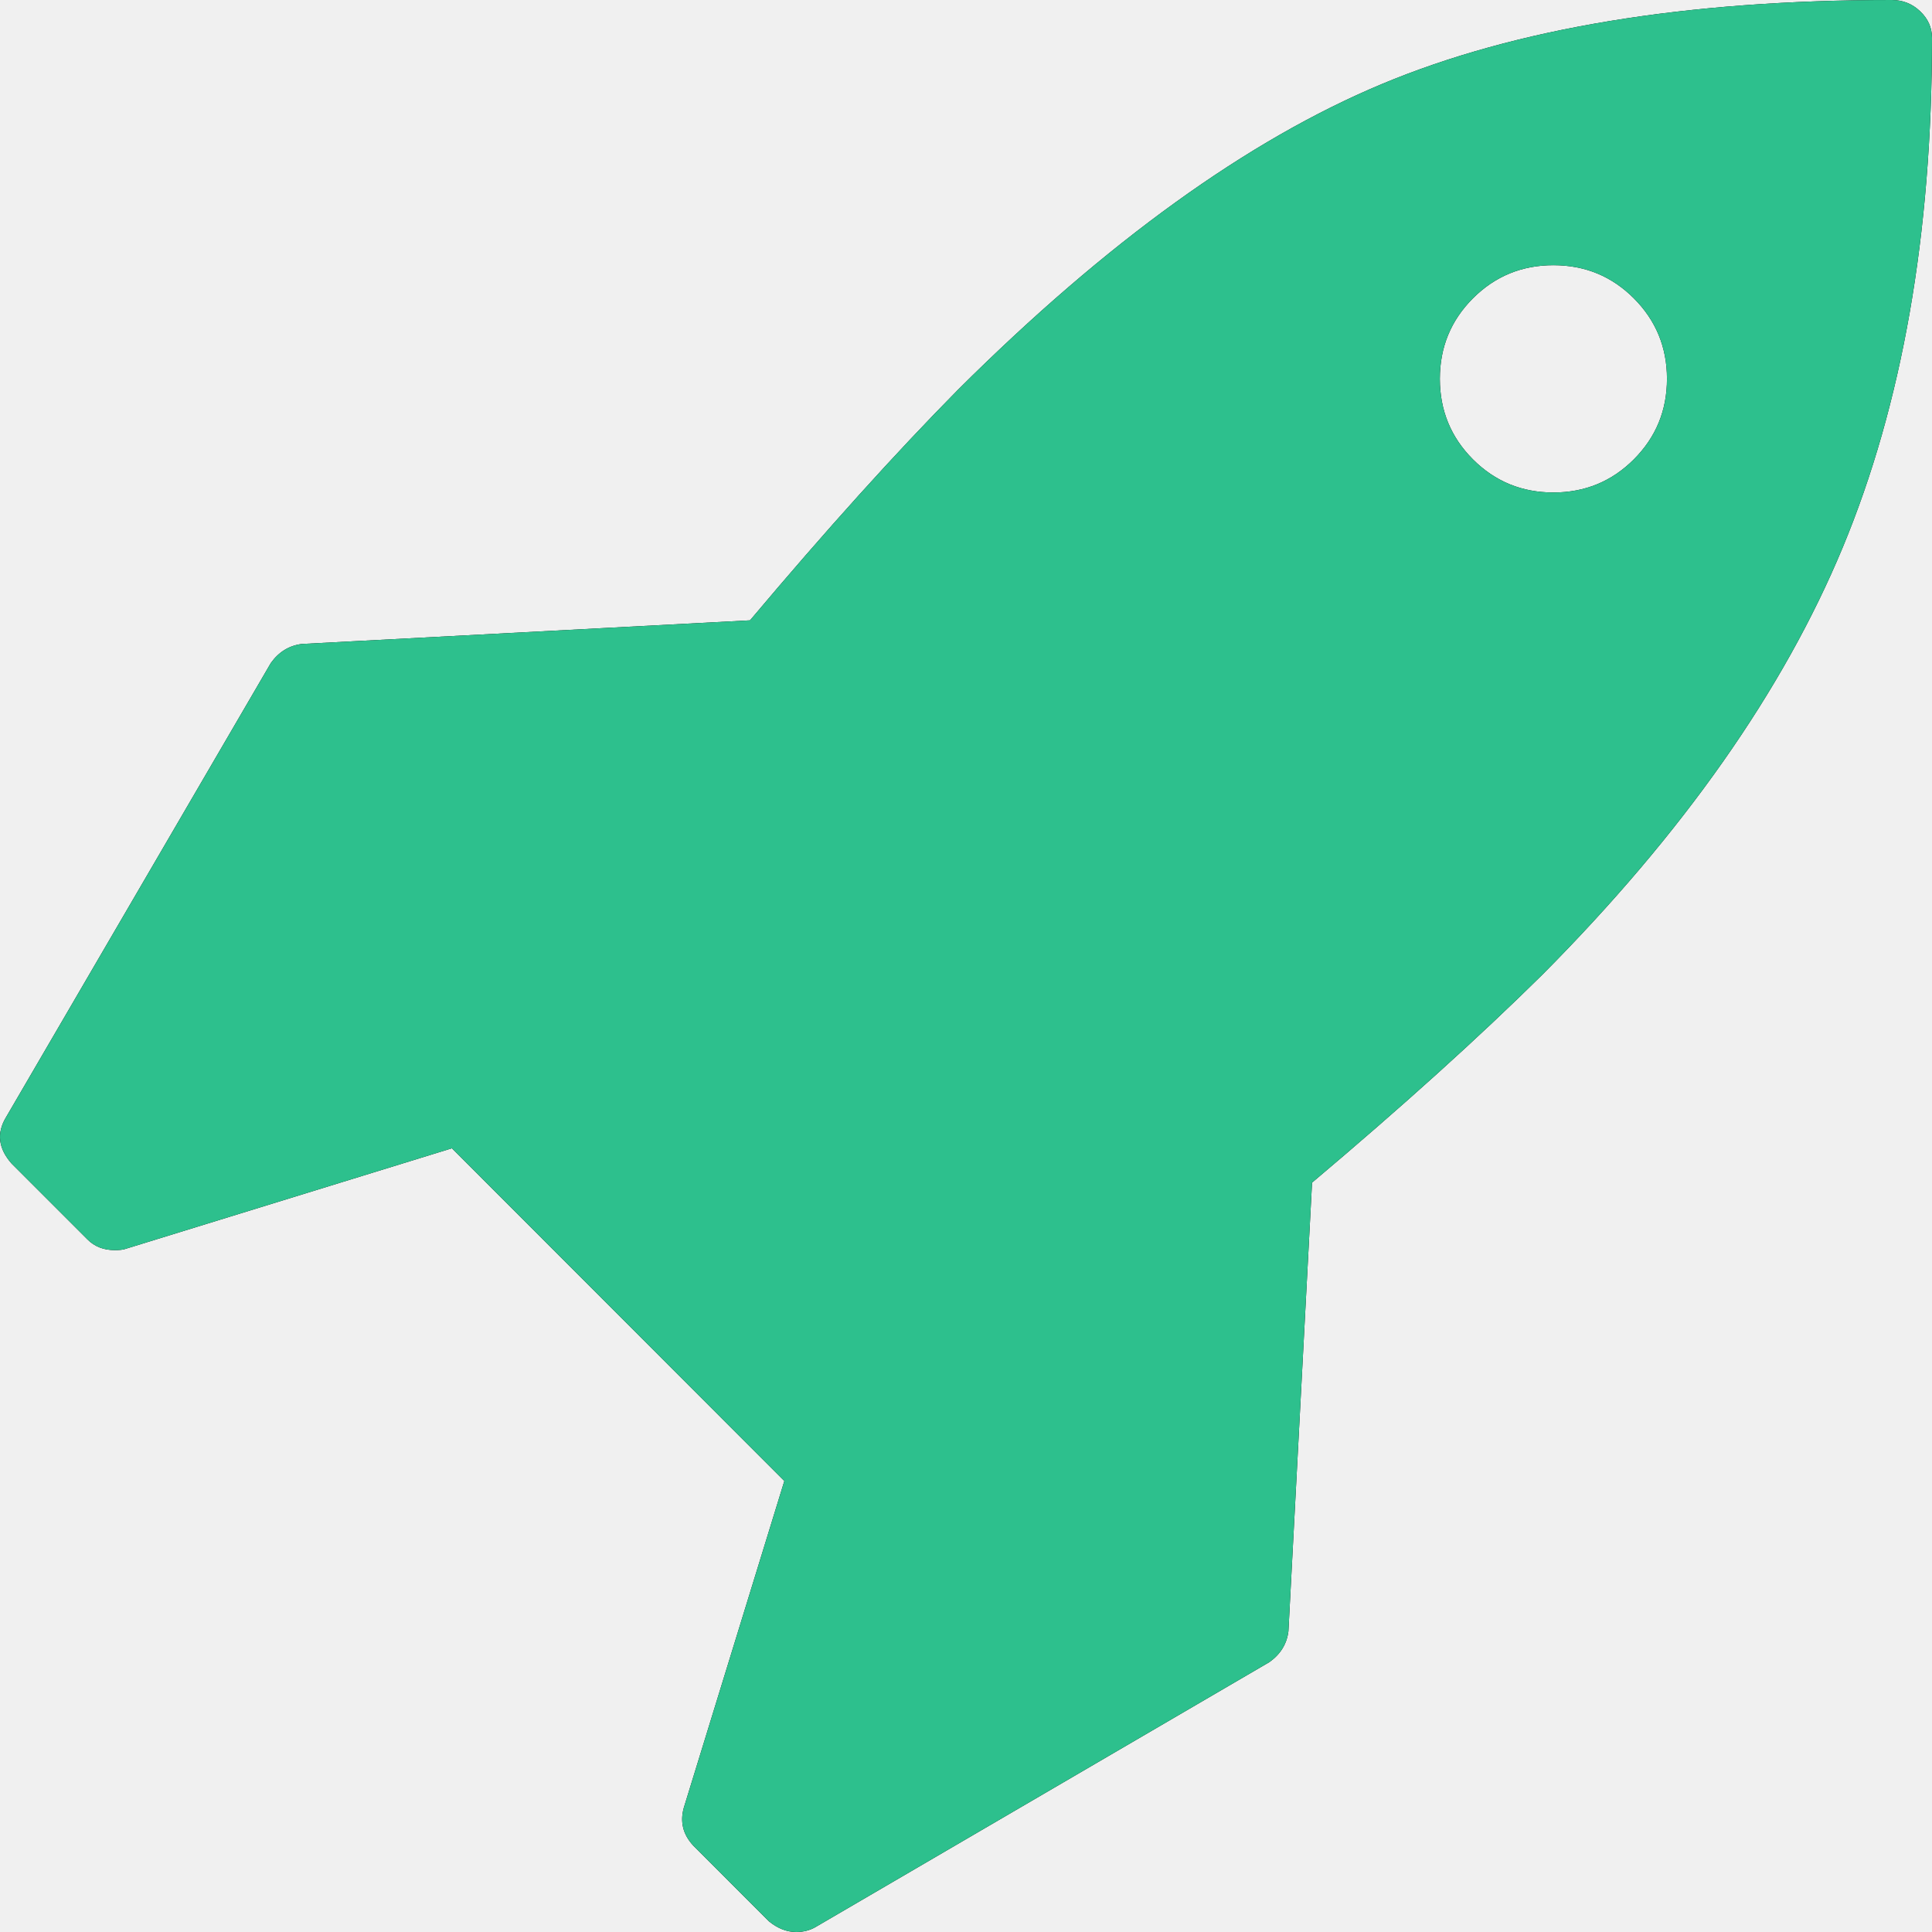
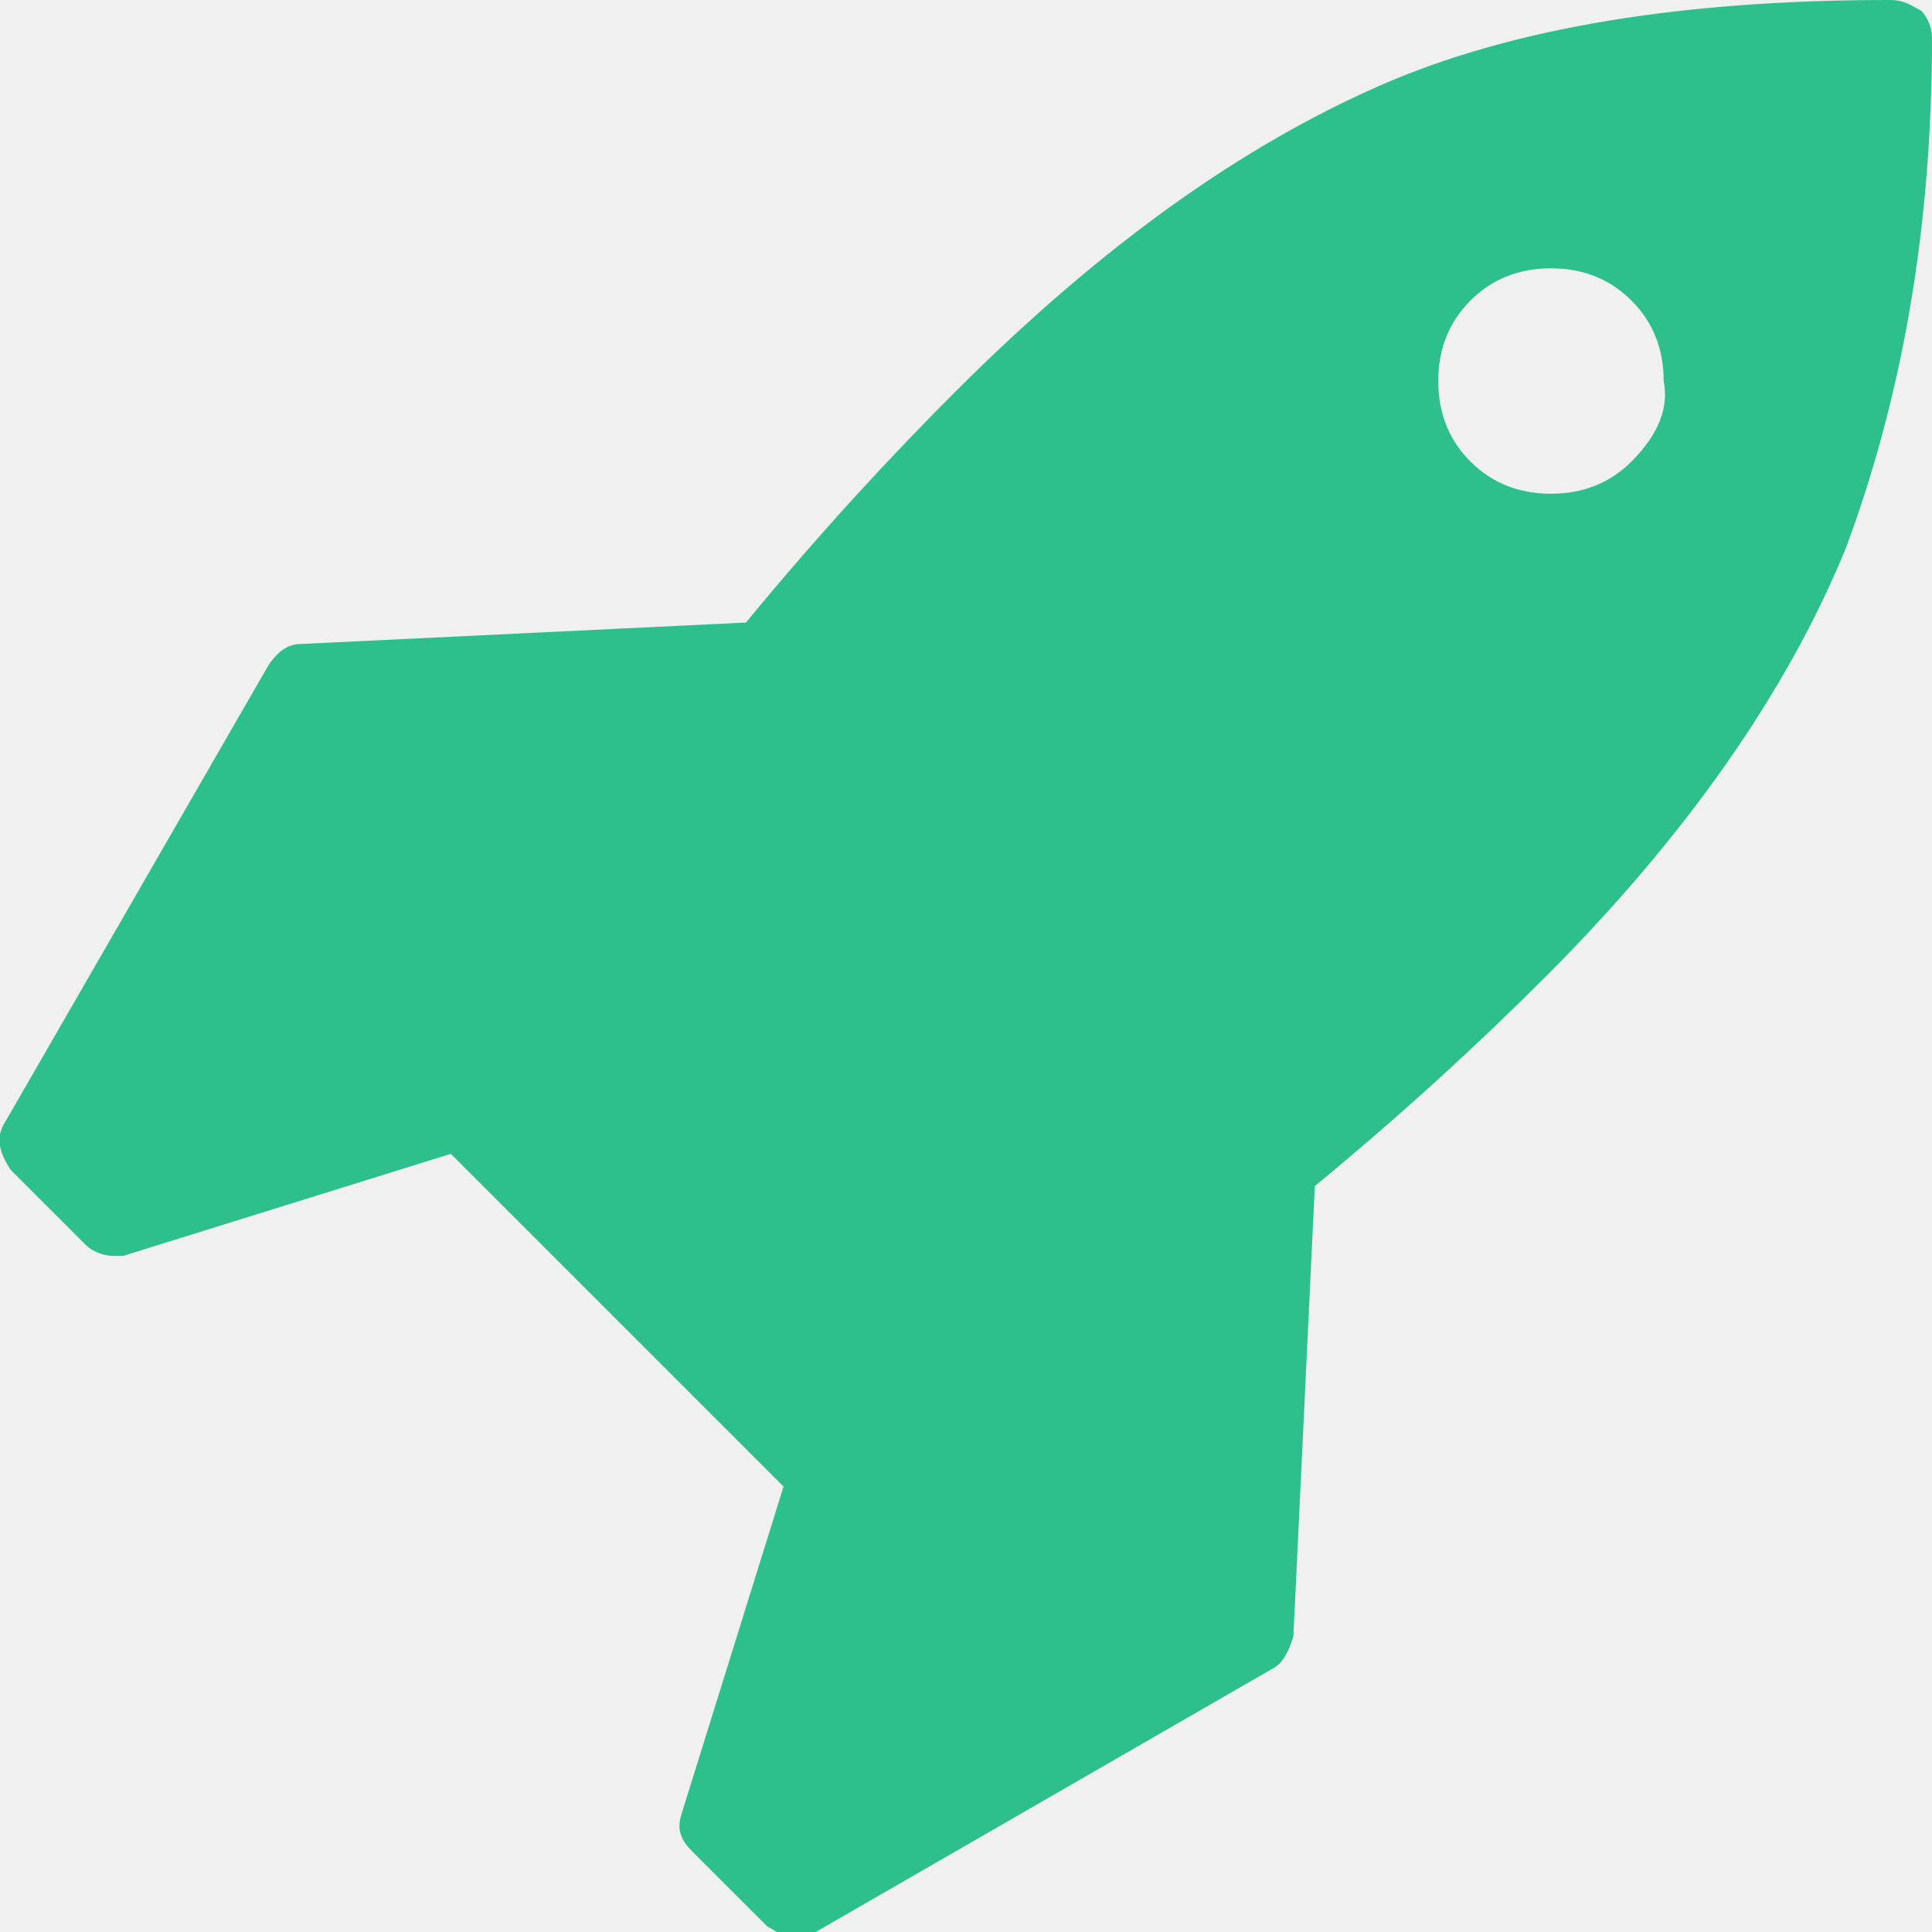
- <svg xmlns="http://www.w3.org/2000/svg" xmlns:xlink="http://www.w3.org/1999/xlink" width="34px" height="34px" viewBox="0 0 34 34" version="1.1">
-   <defs>
-     <path d="M35.791,2.198 C35.652,2.066 35.486,2 35.291,2 C31.668,2 28.677,2.493 26.318,3.479 C23.958,4.466 21.473,6.257 18.864,8.854 C17.753,9.979 16.532,11.334 15.199,12.917 L7.309,13.333 C7.086,13.362 6.906,13.473 6.767,13.667 L2.103,21.667 C1.937,21.945 1.972,22.216 2.207,22.48 L3.54,23.813 C3.665,23.938 3.824,24 4.019,24 C4.102,24 4.164,23.994 4.206,23.979 L9.953,22.208 L15.803,28.063 L14.034,33.813 C13.964,34.063 14.02,34.285 14.2,34.479 L15.533,35.813 C15.686,35.937 15.845,36 16.012,36 C16.137,36 16.248,35.972 16.345,35.917 L24.34,31.25 C24.535,31.111 24.646,30.931 24.674,30.708 L25.09,22.812 C26.672,21.479 28.026,20.257 29.15,19.146 C31.621,16.659 33.38,14.156 34.428,11.636 C35.476,9.115 36,6.125 36,2.667 C36,2.486 35.93,2.33 35.791,2.198 L35.791,2.198 Z M30.753,10.084 C30.365,10.472 29.893,10.667 29.337,10.667 C28.782,10.667 28.31,10.473 27.921,10.084 C27.533,9.695 27.339,9.222 27.339,8.667 C27.339,8.111 27.533,7.639 27.921,7.25 C28.31,6.861 28.782,6.667 29.337,6.667 C29.893,6.667 30.364,6.861 30.753,7.25 C31.141,7.639 31.336,8.111 31.336,8.667 C31.336,9.222 31.142,9.694 30.753,10.084 L30.753,10.084 Z" id="path-1" />
-   </defs>
-   <g id="Homepages" stroke="none" stroke-width="1" fill="none" fill-rule="evenodd">
-     <g id="Carrer-Page" transform="translate(-287, -1832)">
-       <g id="1.A/Icon/60x60/Rocket" transform="translate(274, 1819)">
-         <g id="Colors/Blue" transform="translate(11, 11)">
-           <g>
-             <mask id="mask-2" fill="white">
-               <use xlink:href="#path-1" />
-             </mask>
-             <use id="Mask" fill="#000000" xlink:href="#path-1" />
-             <g id="1.A/Colors/Green" mask="url(#mask-2)" fill="#2DC08D">
-               <g transform="translate(-11, -11)" id="Rectangle-2-Copy-3">
-                 <rect x="0" y="0" width="60" height="60" />
-               </g>
-             </g>
-           </g>
-         </g>
-       </g>
-     </g>
-   </g>
+ <svg xmlns="http://www.w3.org/2000/svg" version="1.1" id="Layer_1" x="0px" y="0px" viewBox="0 0 36 36" style="enable-background:new 0 0 36 36;" xml:space="preserve">
+   <style type="text/css">
+ 	.st0{fill:#2DC08D;}
+ </style>
+   <path id="path-1" class="st0" d="M35.8,0.2C35.6,0.1,35.5,0,35.2,0c-3.8,0-7,0.5-9.5,1.6s-5.1,2.9-7.9,5.7c-1.2,1.2-2.5,2.6-3.9,4.3  L5.6,12c-0.2,0-0.4,0.1-0.6,0.4l-4.9,8.5c-0.2,0.3-0.1,0.6,0.1,0.9l1.4,1.4c0.1,0.1,0.3,0.2,0.5,0.2c0.1,0,0.2,0,0.2,0l6.1-1.9  l6.2,6.2l-1.9,6.1c-0.1,0.3,0,0.5,0.2,0.7l1.4,1.4c0.2,0.1,0.3,0.2,0.5,0.2c0.1,0,0.3,0,0.4-0.1l8.5-4.9c0.2-0.1,0.3-0.3,0.4-0.6  l0.4-8.4c1.7-1.4,3.1-2.7,4.3-3.9c2.6-2.6,4.5-5.3,5.6-8C35.4,7.5,36,4.4,36,0.7C36,0.5,35.9,0.3,35.8,0.2L35.8,0.2z M30.4,8.6  C30,9,29.5,9.2,28.9,9.2c-0.6,0-1.1-0.2-1.5-0.6c-0.4-0.4-0.6-0.9-0.6-1.5c0-0.6,0.2-1.1,0.6-1.5c0.4-0.4,0.9-0.6,1.5-0.6  c0.6,0,1.1,0.2,1.5,0.6c0.4,0.4,0.6,0.9,0.6,1.5C31.1,7.6,30.9,8.1,30.4,8.6L30.4,8.6z" />
</svg>
